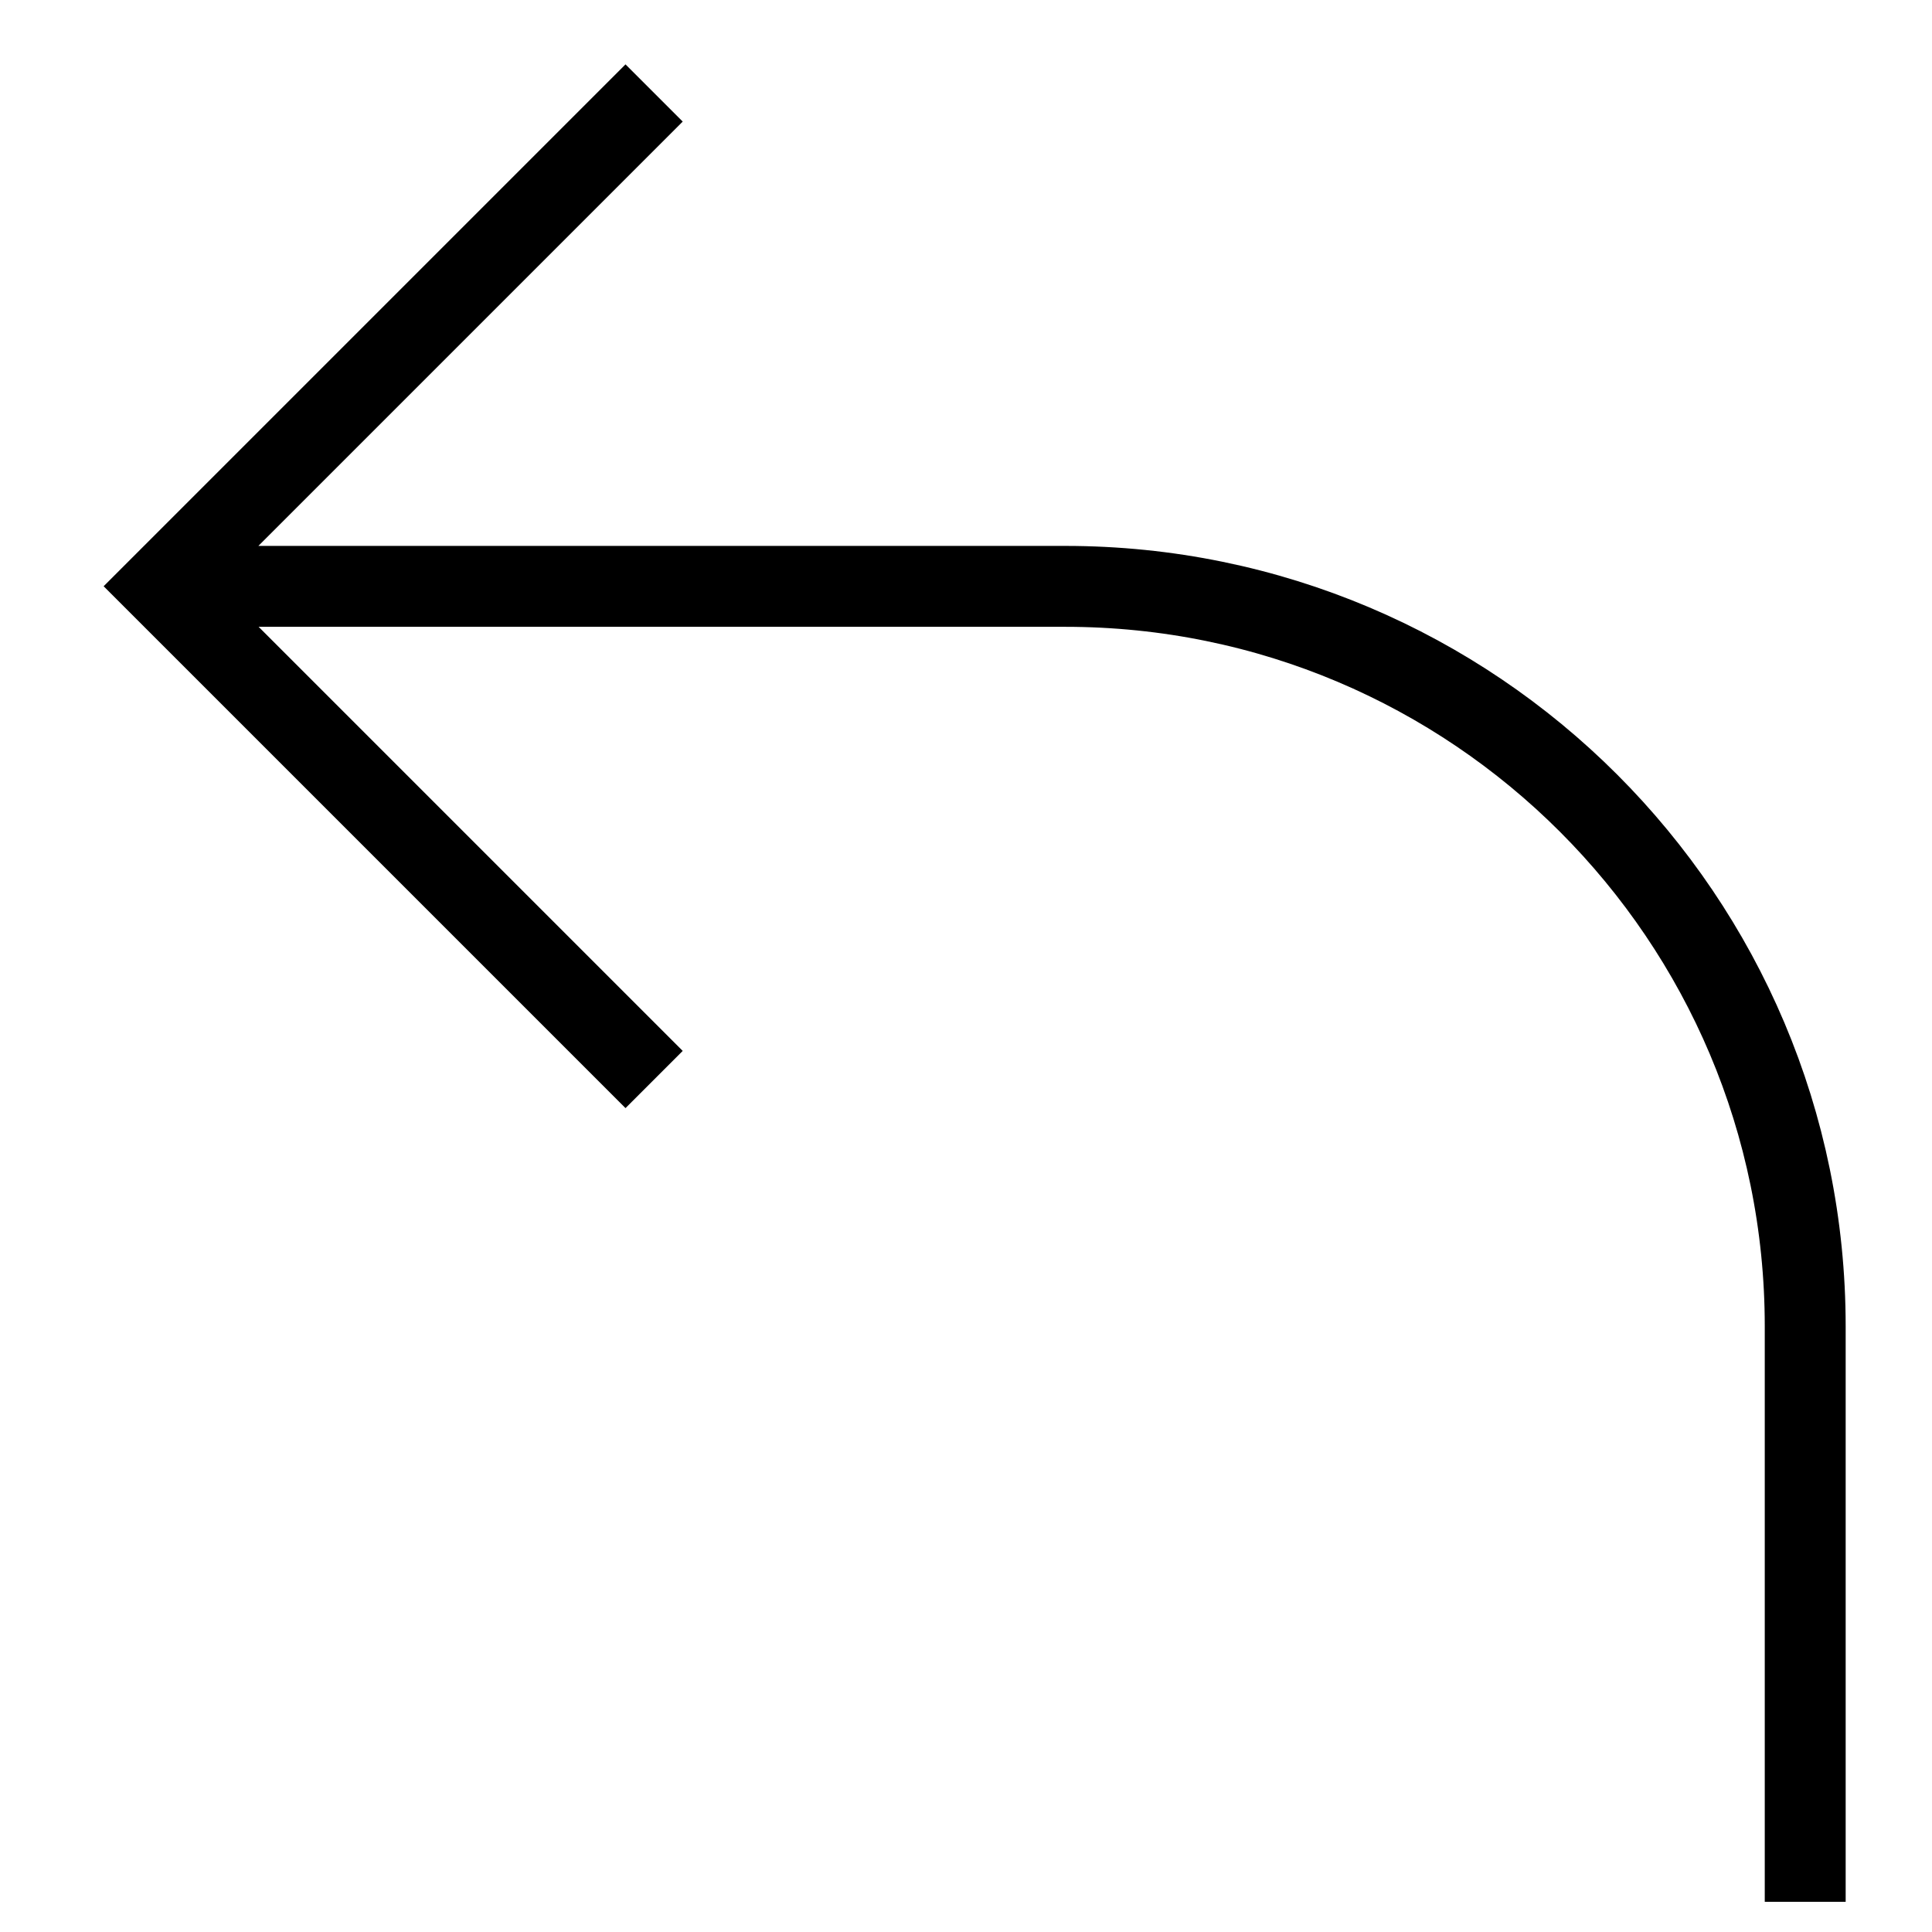
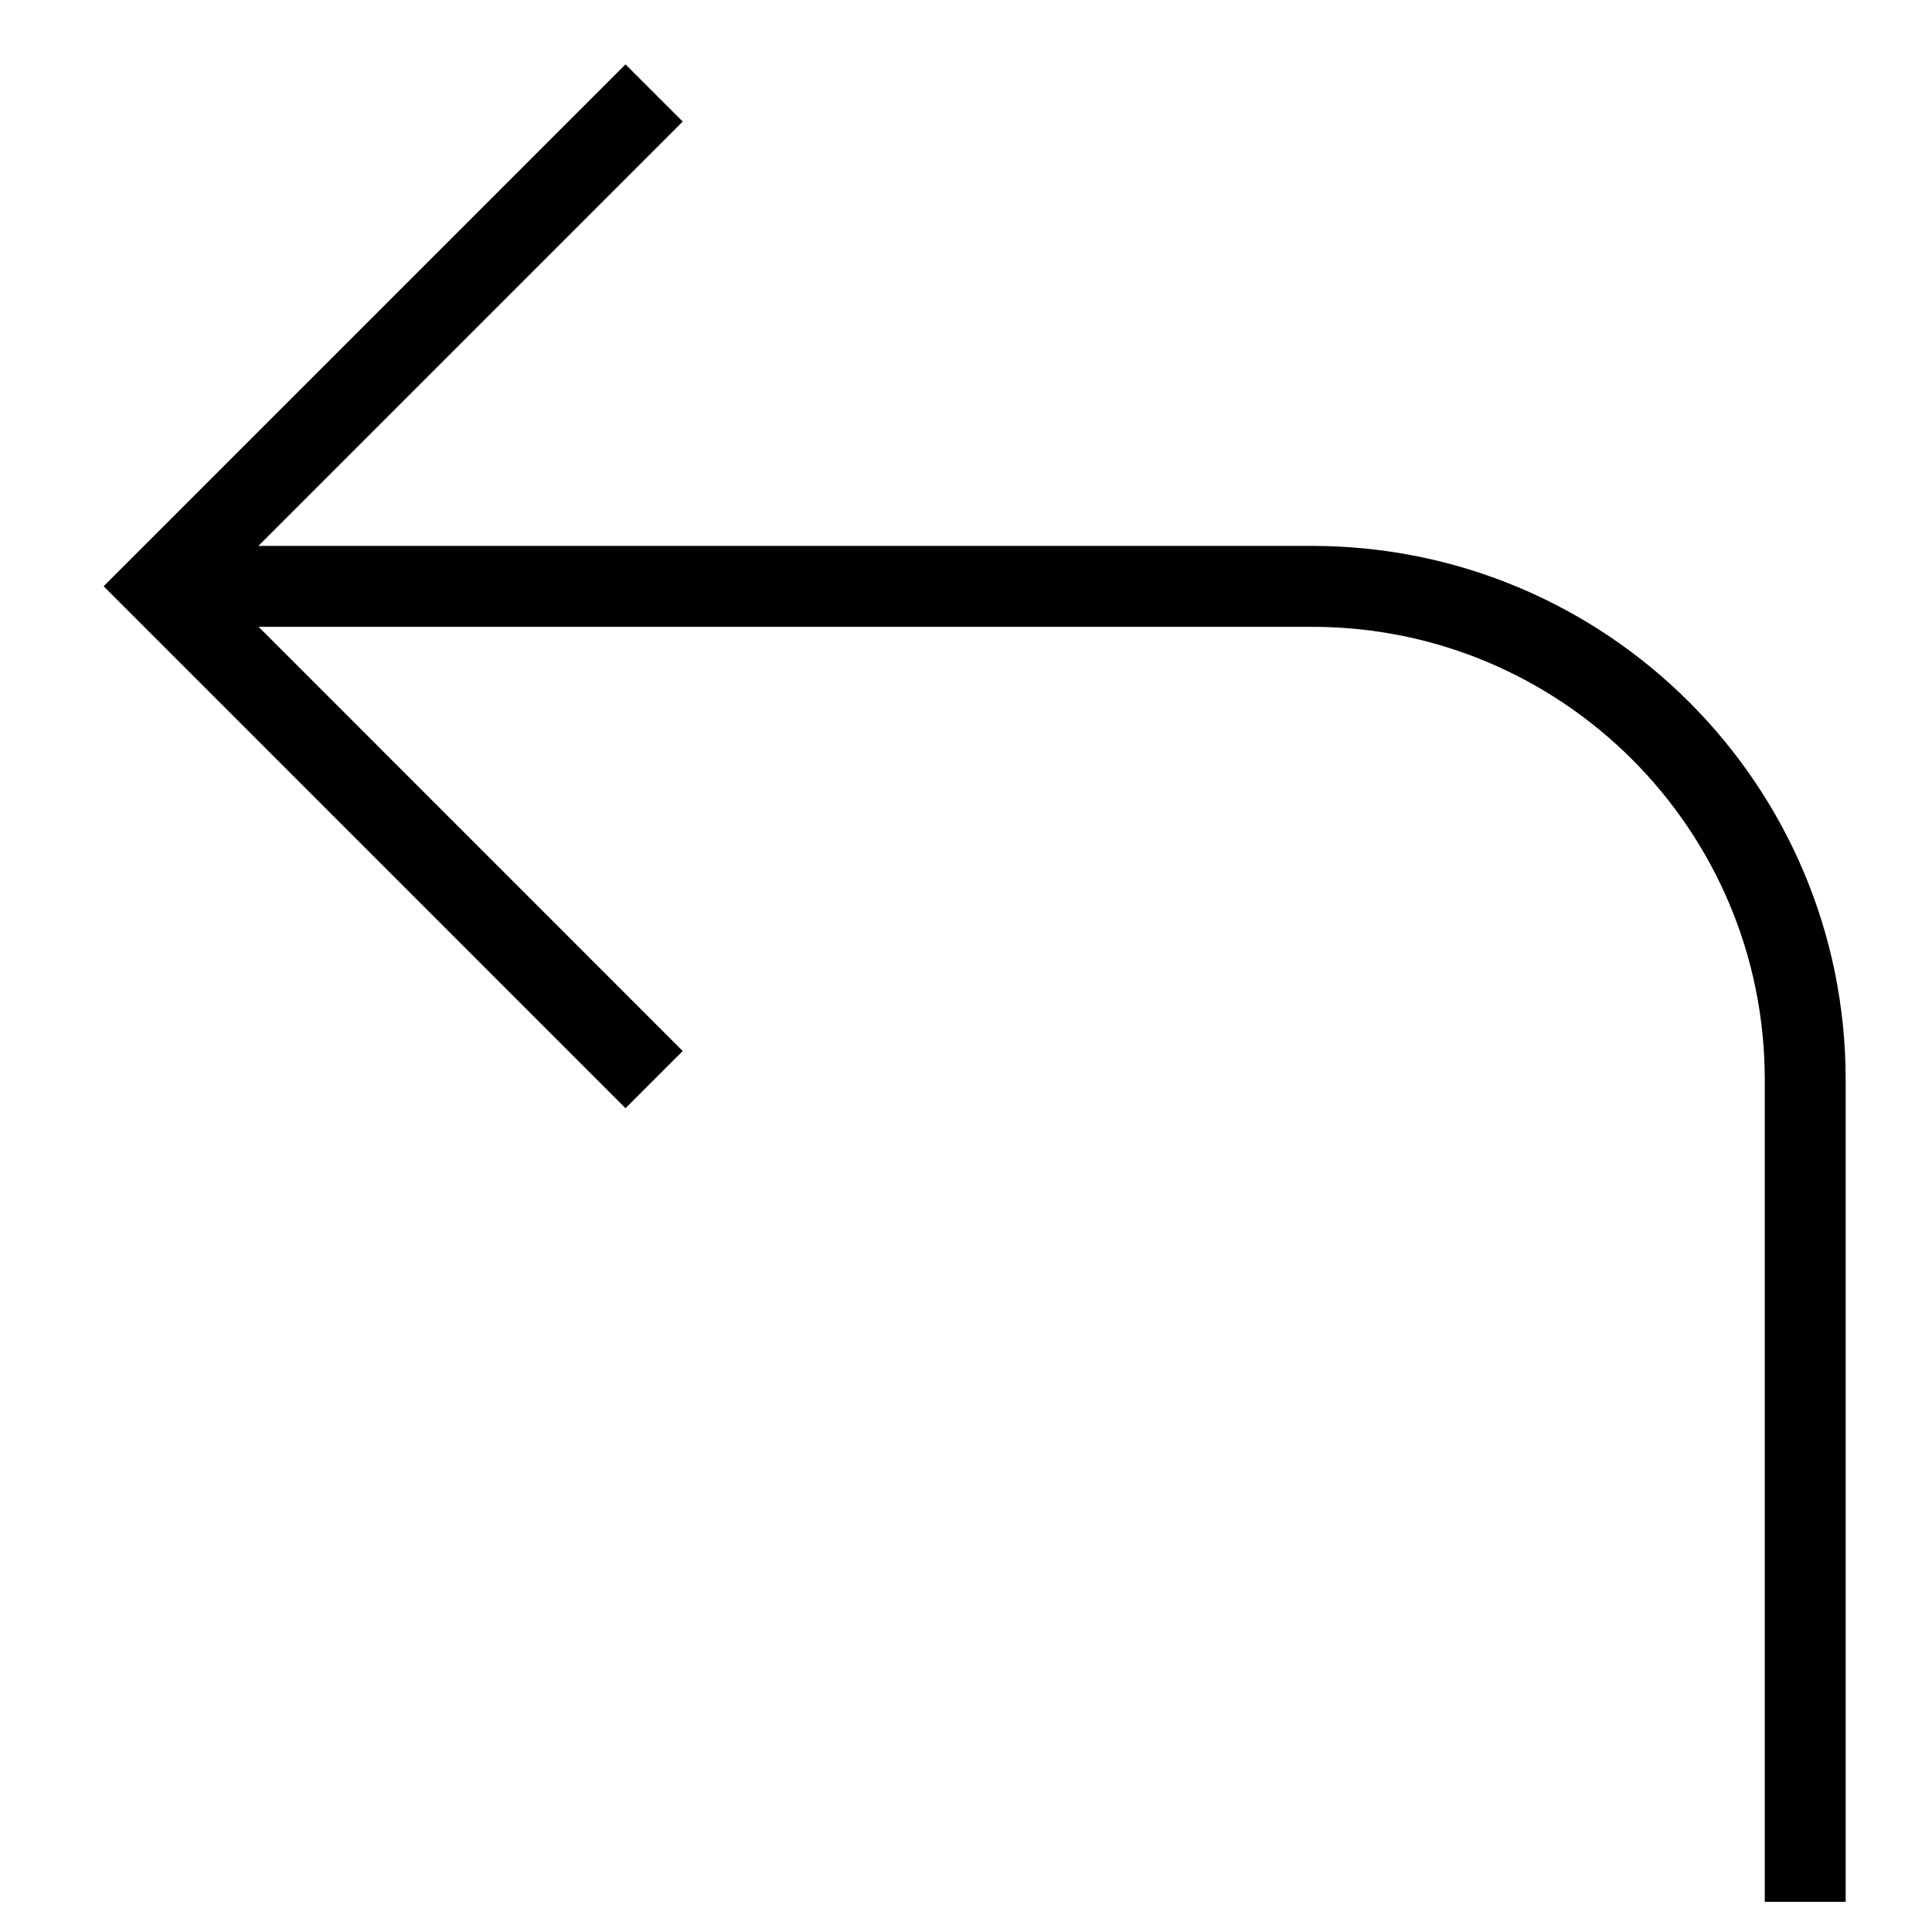
<svg xmlns="http://www.w3.org/2000/svg" width="16" height="16" stroke-width="0.67" viewBox="0 0 16 16">
-   <path fill="none" stroke="currentColor" stroke-width="0.67" d="M14.95 15.75v-4.766a6.128 6.128 0 0 0-6.128-6.128H1.332M5.417.77 1.332 4.855l4.085 4.085" />
+   <path fill="none" stroke="currentColor" stroke-width="0.67" d="M14.95 15.75V8.941a4.085 4.085 0 0 0-4.085-4.085h-9.533M5.417.77 1.332 4.855 5.417 8.941" />
</svg>
